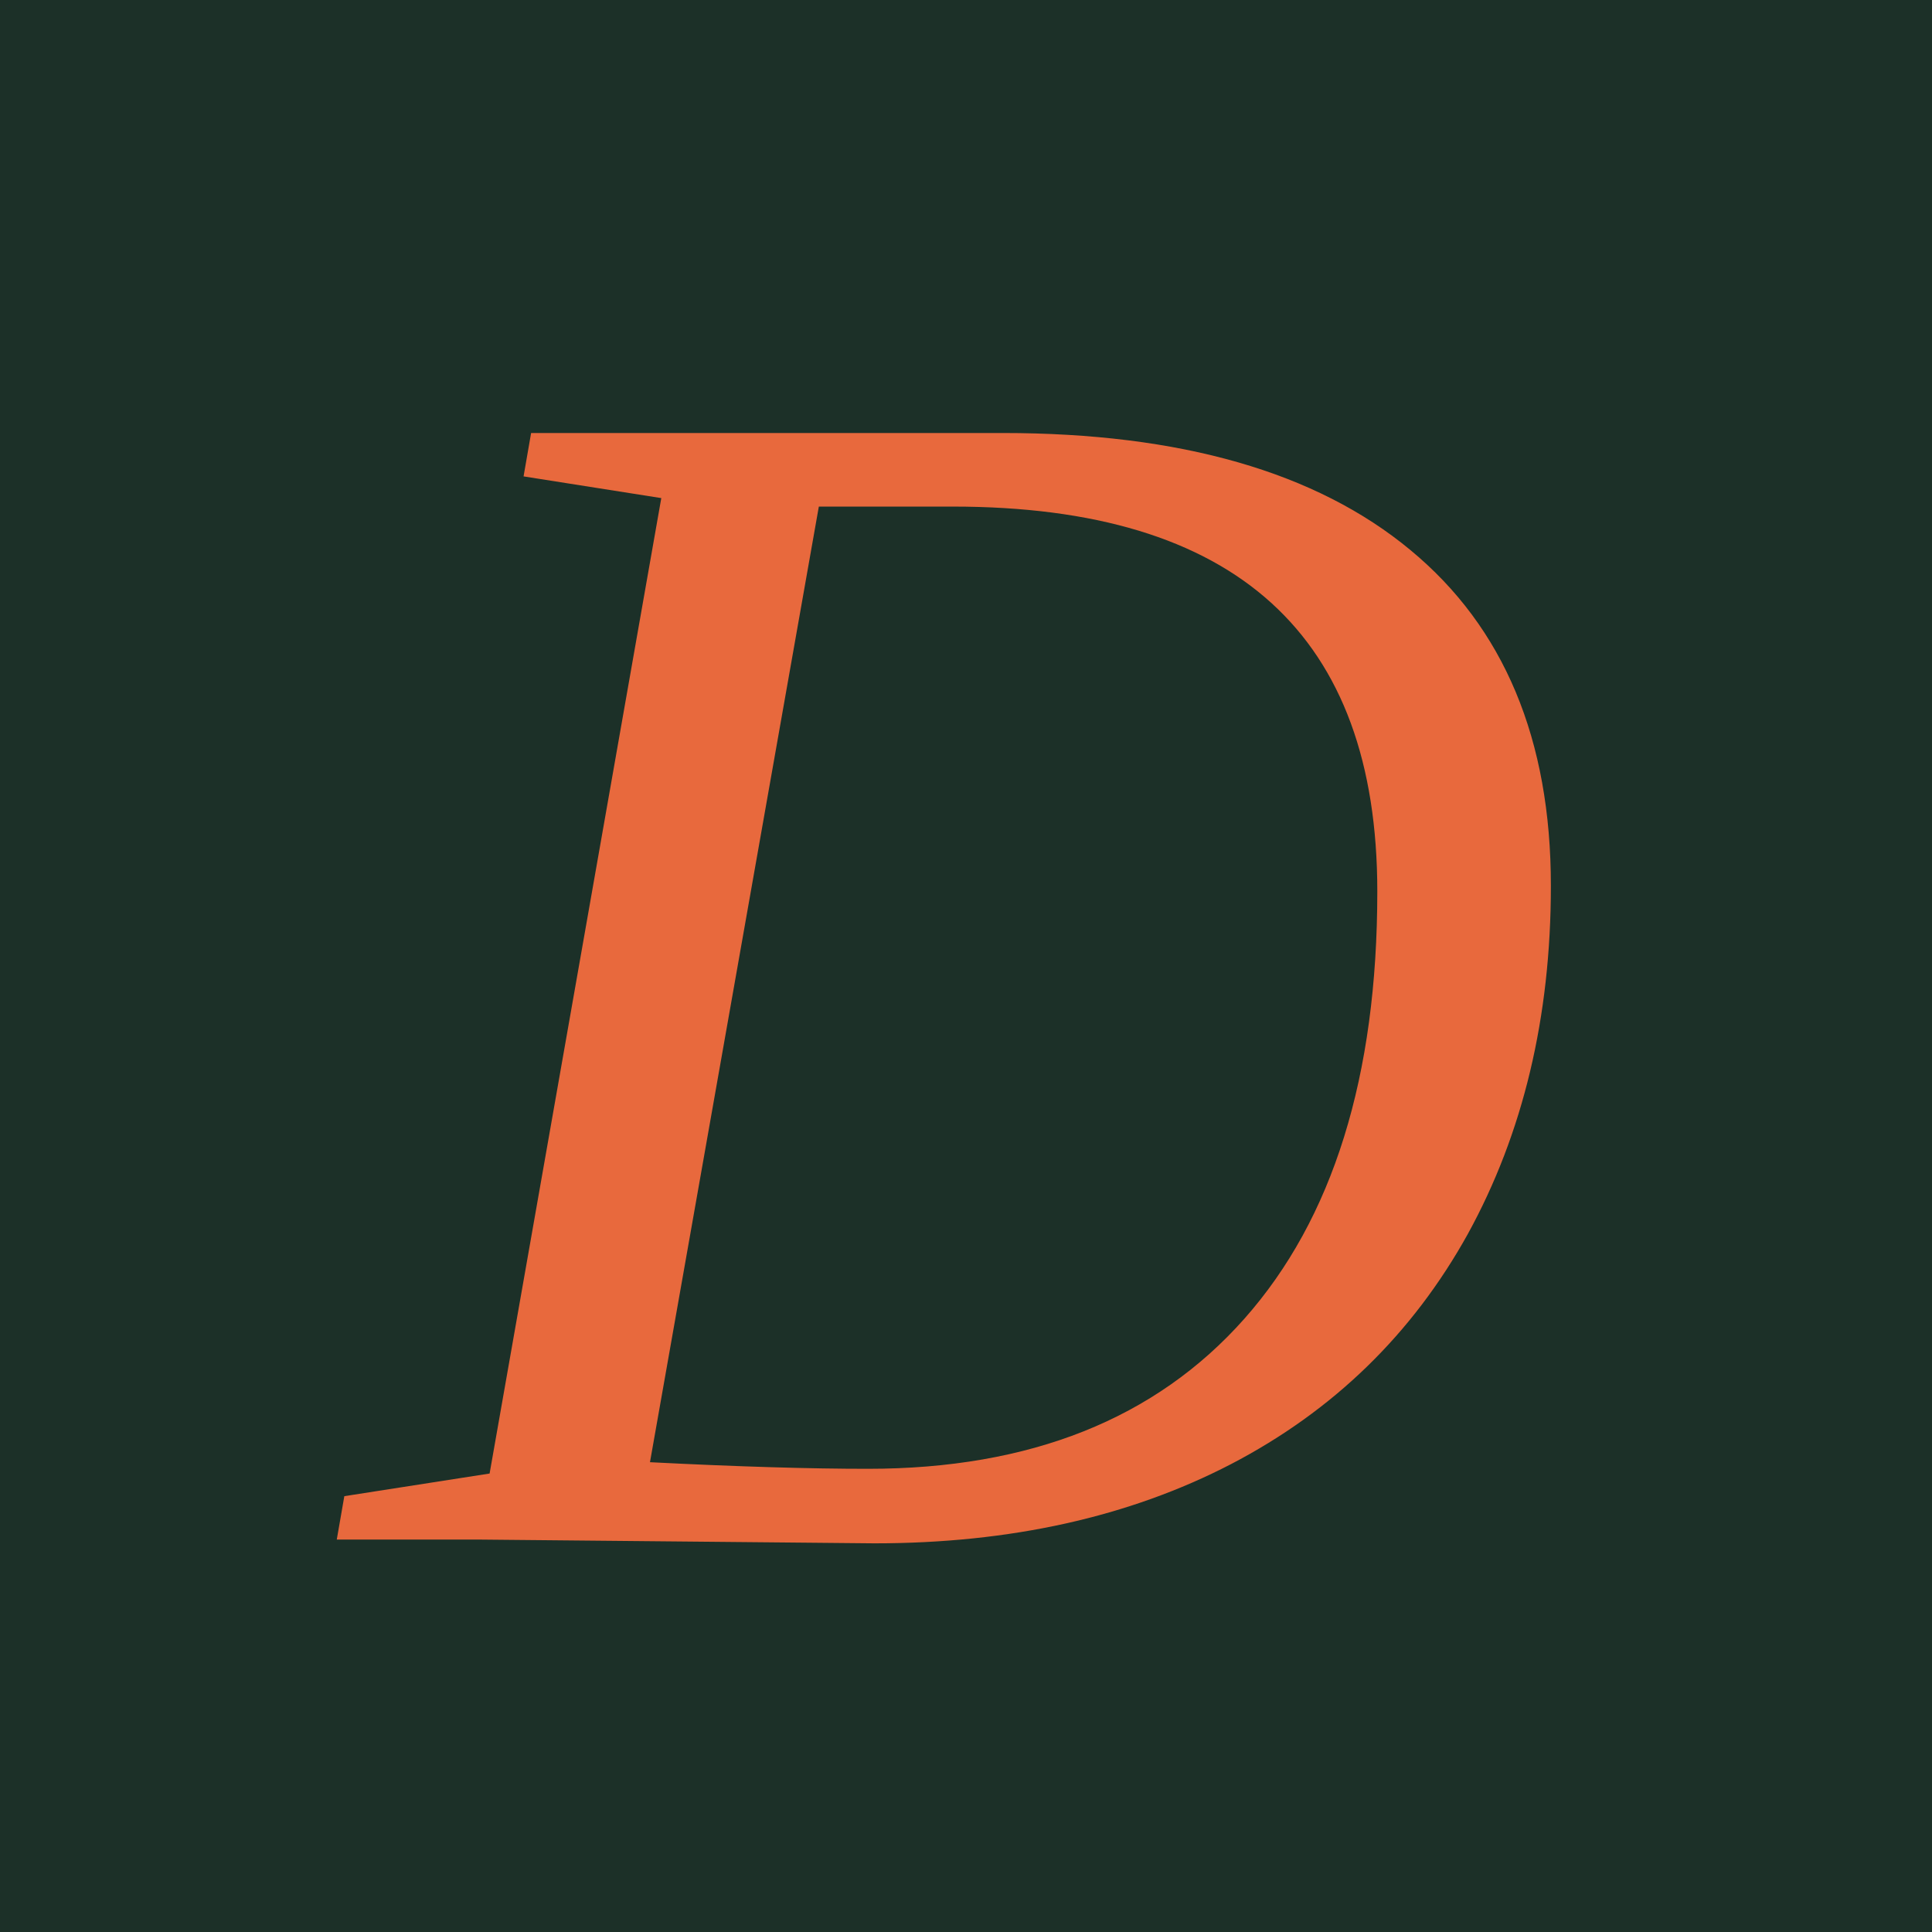
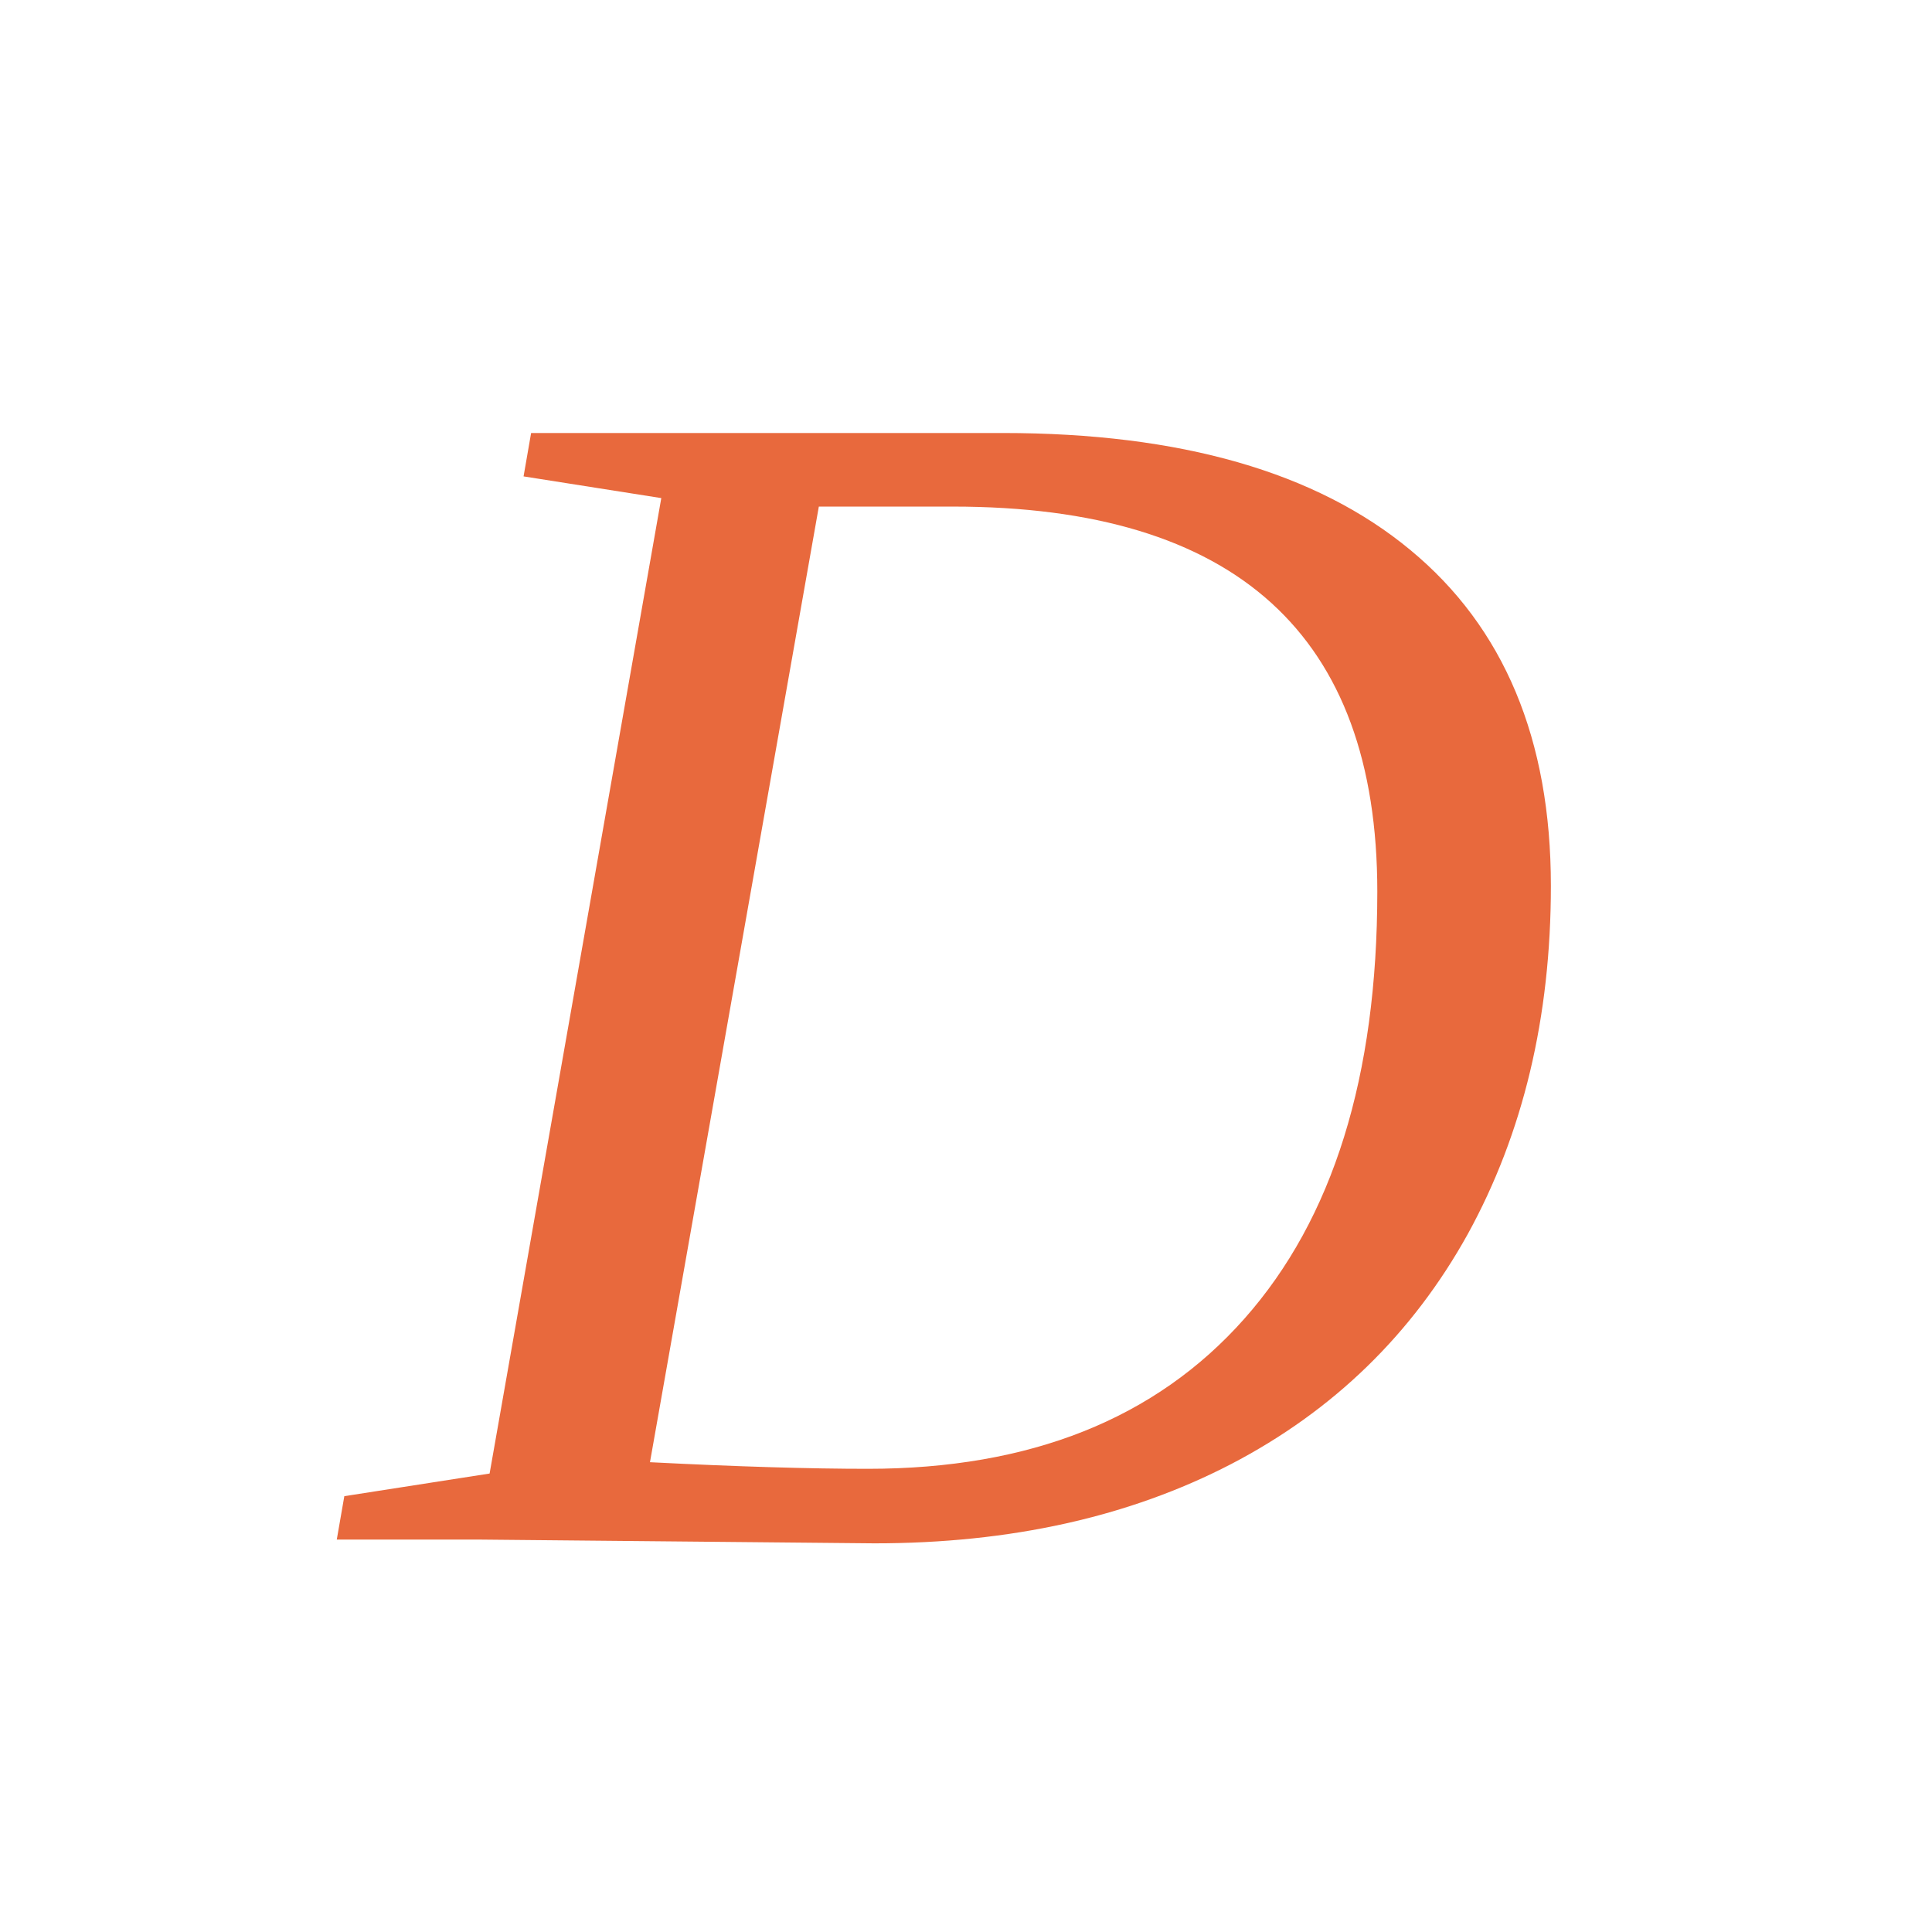
<svg xmlns="http://www.w3.org/2000/svg" viewBox="0 0 32 32" width="512" height="512">
-   <rect width="32" height="32" fill="#1c3028" />
  <text x="16" y="25.5" text-anchor="middle" font-family="'Instrument Serif', 'Playfair Display', 'Times New Roman', Georgia, serif" font-style="italic" font-weight="400" font-size="28" fill="#e8693d">D</text>
</svg>
